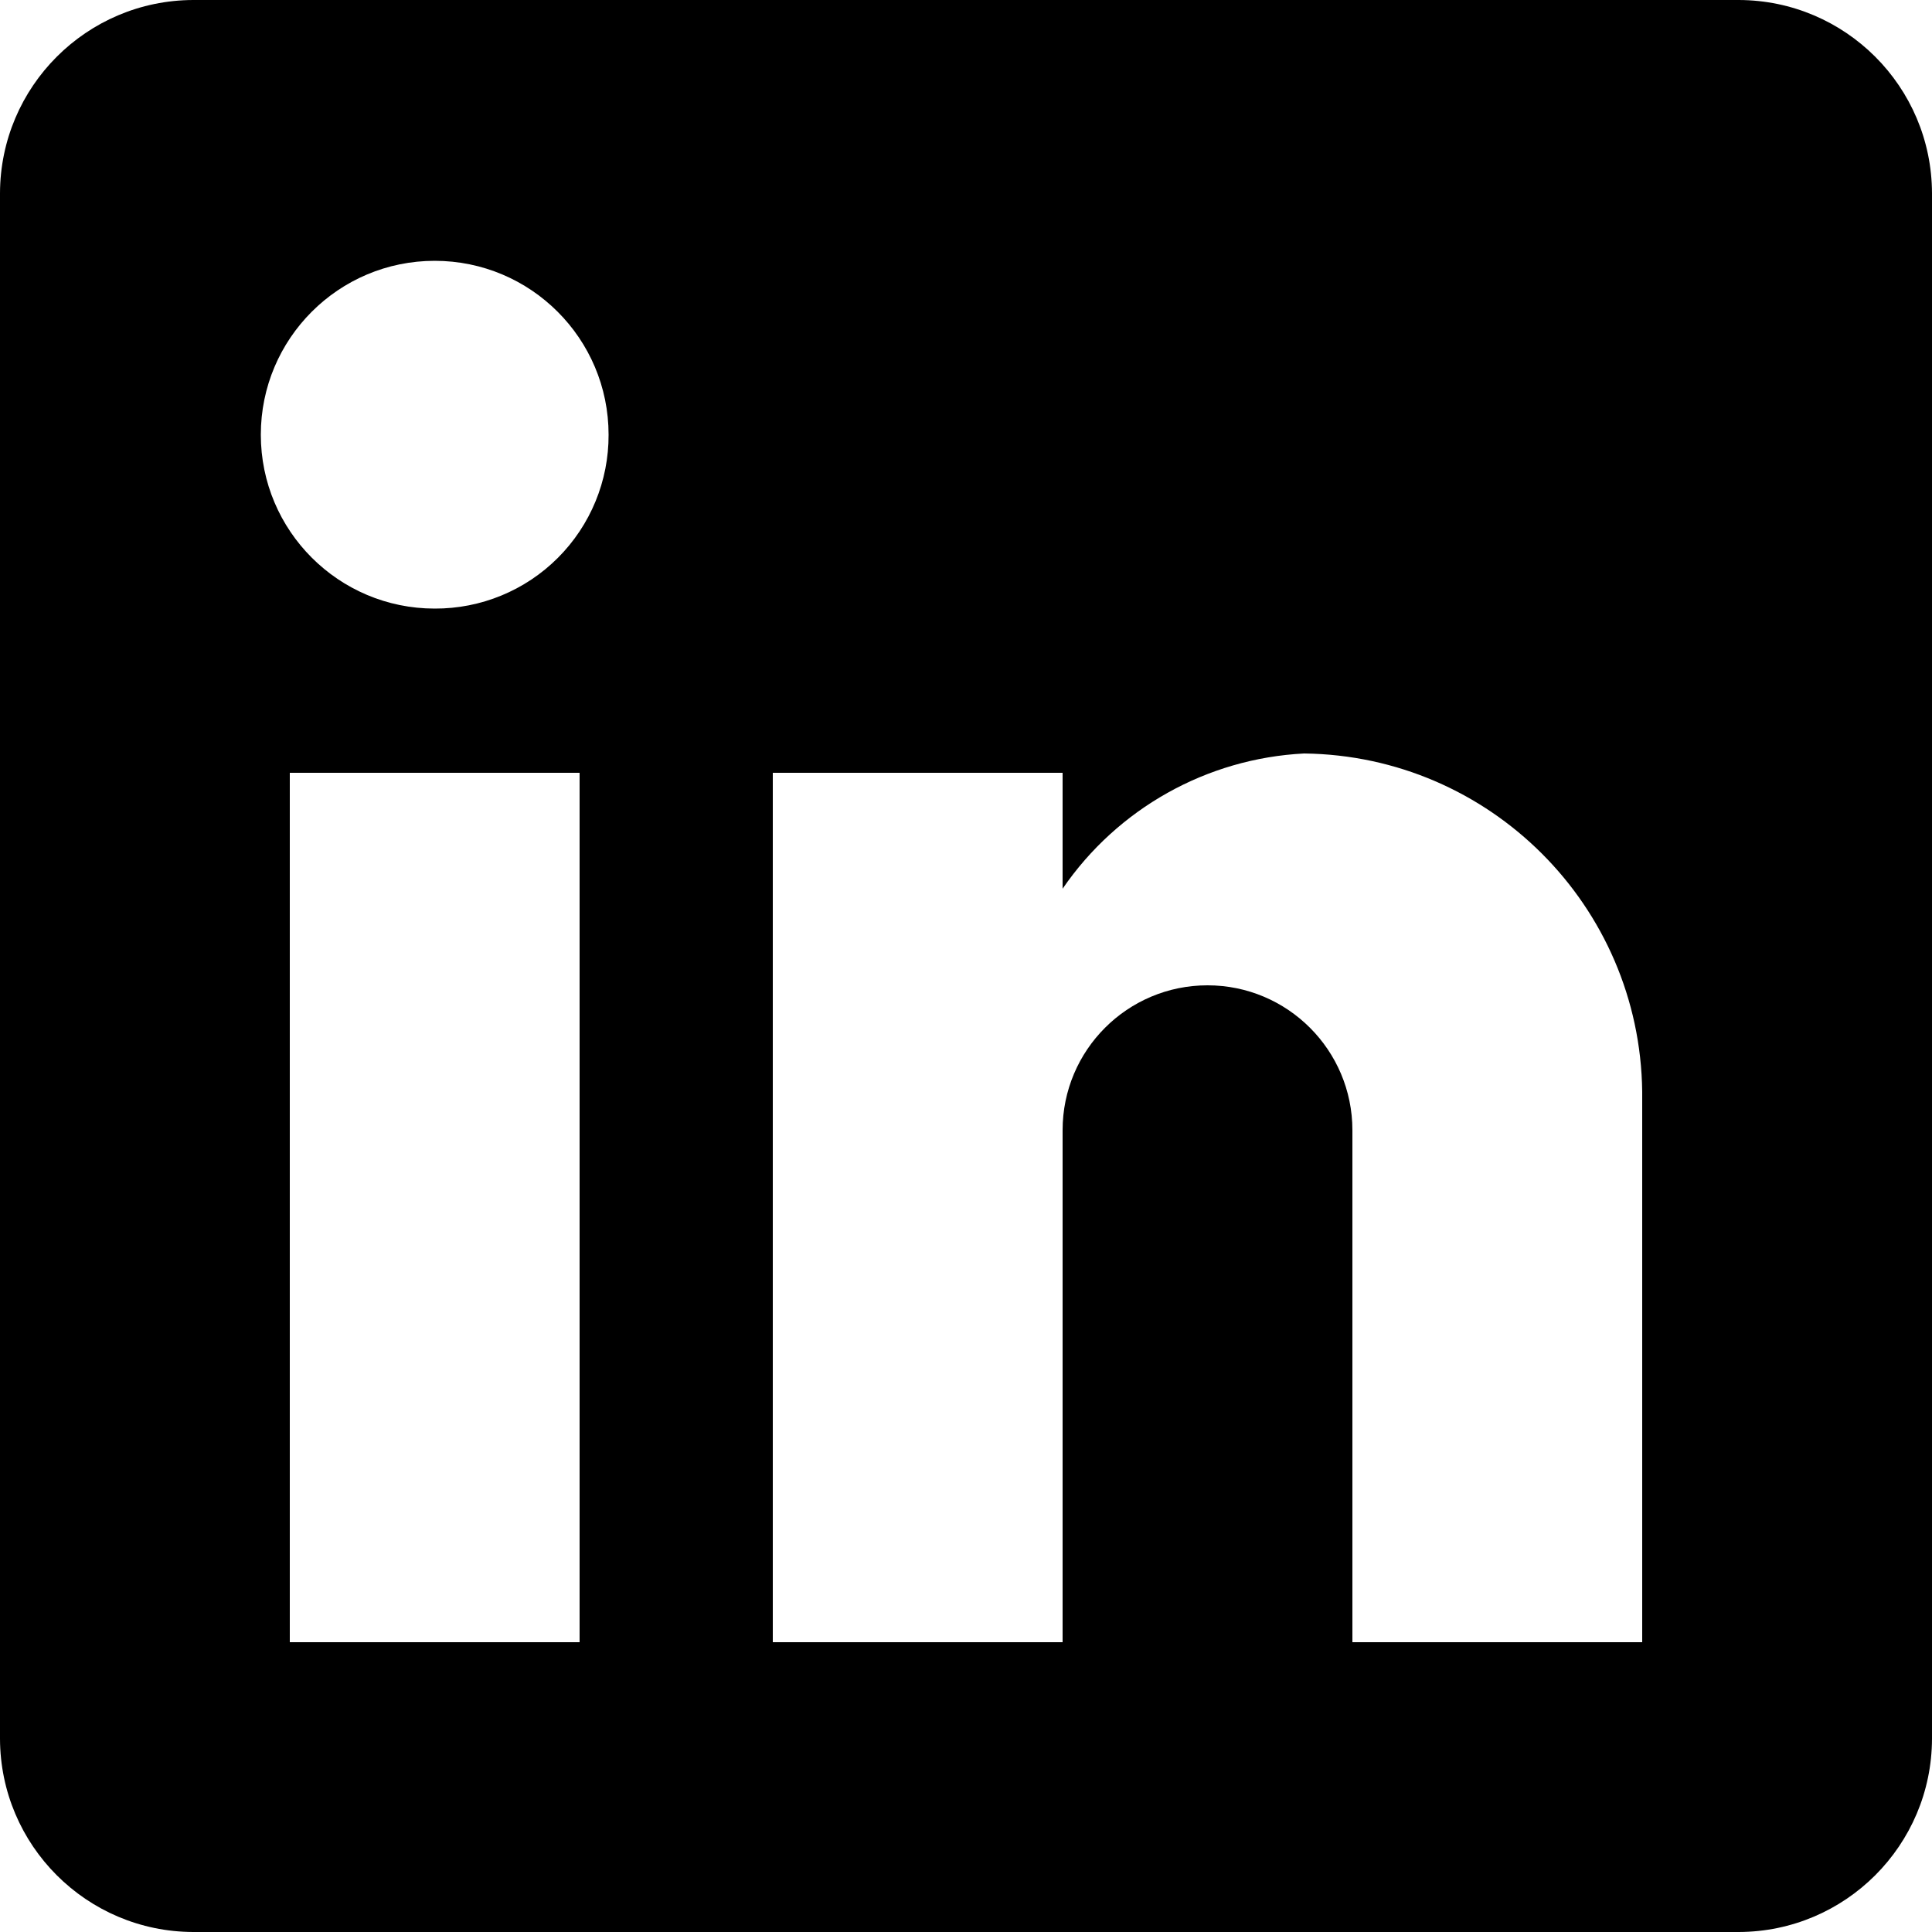
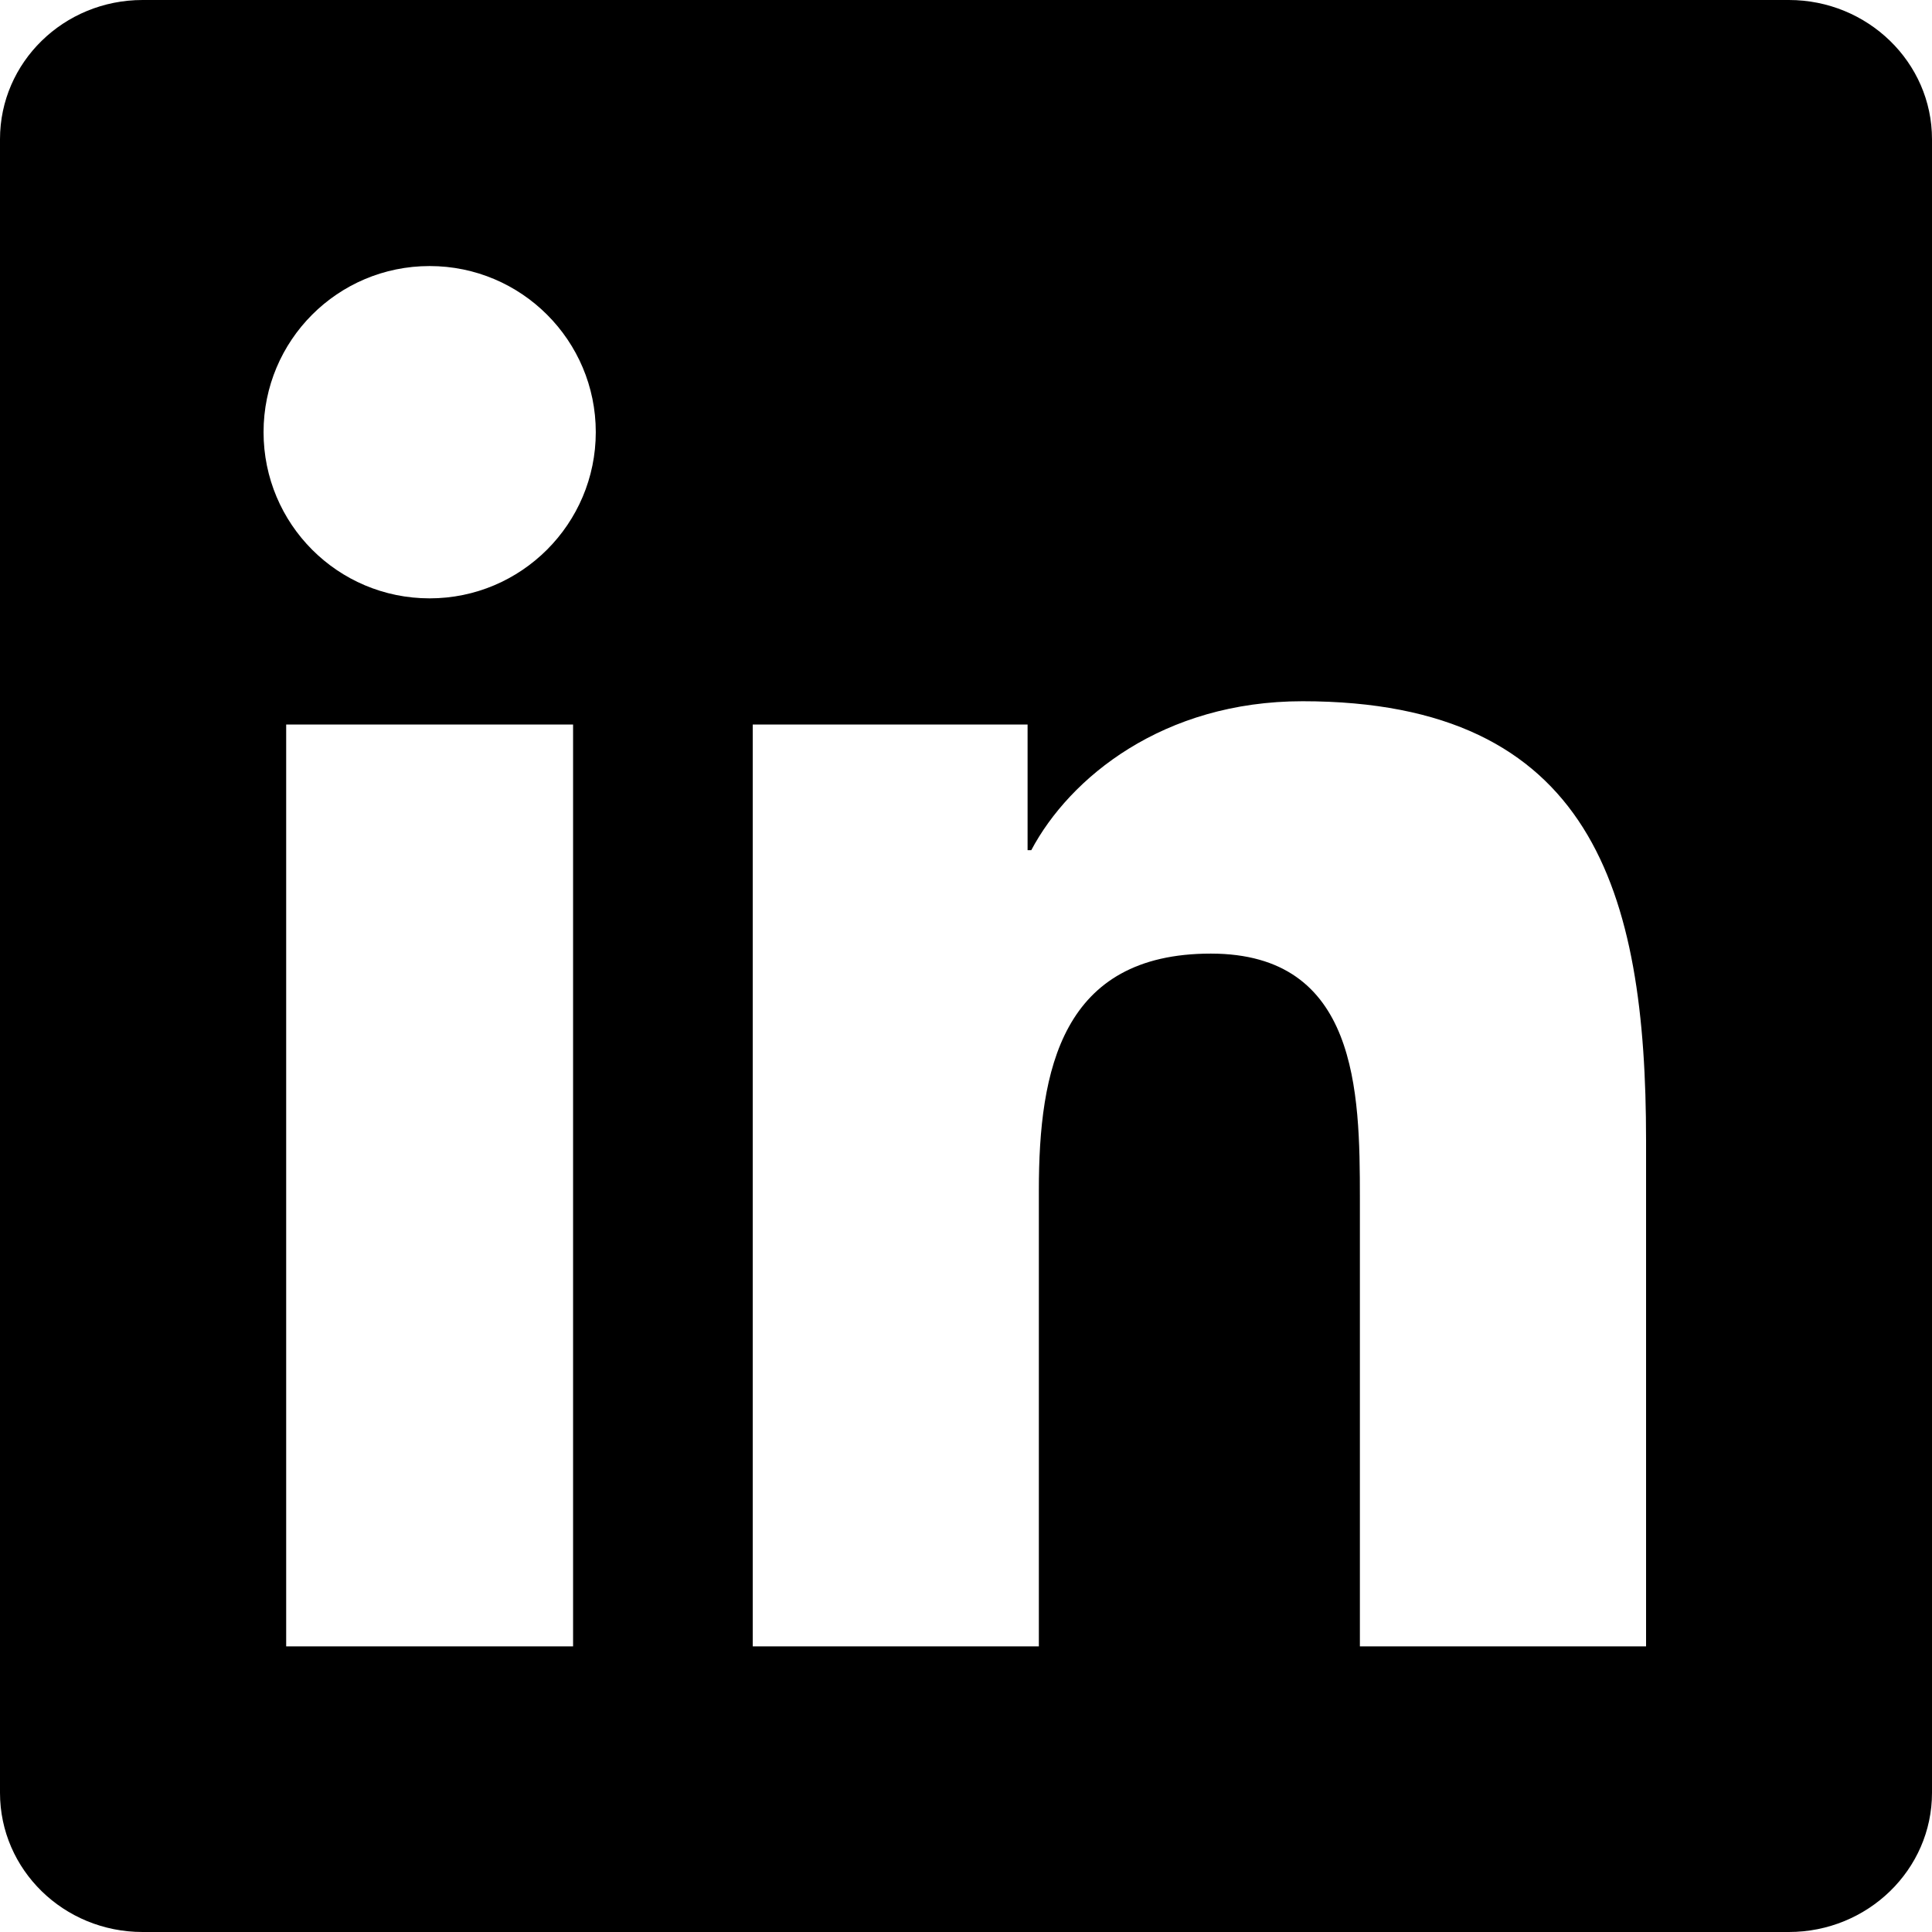
- <svg xmlns="http://www.w3.org/2000/svg" width="40" height="40" viewBox="0 0 40 40">
-   <path id="Pfad_124" data-name="Pfad 124" d="M36,0H4A4.012,4.012,0,0,0,0,4V36a4.012,4.012,0,0,0,4,4H36a4.012,4.012,0,0,0,4-4V4A4.012,4.012,0,0,0,36,0ZM12,34H6V16h6ZM9,12.6A3.6,3.6,0,1,1,12.6,9,3.585,3.585,0,0,1,9,12.6ZM34,34H28V23.4a3,3,0,1,0-6,0V34H16V16h6v2.4a6.46,6.46,0,0,1,5-2.8,7.086,7.086,0,0,1,7,7Z" />
+ <svg xmlns="http://www.w3.org/2000/svg" role="img" viewBox="0 0 24 24">
+   <path d="M20.447 20.452h-3.554v-5.569c0-1.328-.027-3.037-1.852-3.037-1.853 0-2.136 1.445-2.136 2.939v5.667H9.351V9h3.414v1.561h.046c.477-.9 1.637-1.85 3.37-1.85 3.601 0 4.267 2.37 4.267 5.455v6.286zM5.337 7.433c-1.144 0-2.063-.926-2.063-2.065 0-1.138.92-2.063 2.063-2.063 1.14 0 2.064.925 2.064 2.063 0 1.139-.925 2.065-2.064 2.065zm1.782 13.019H3.555V9h3.564v11.452zM22.225 0H1.771C.792 0 0 .774 0 1.729v20.542C0 23.227.792 24 1.771 24h20.451C23.2 24 24 23.227 24 22.271V1.729C24 .774 23.2 0 22.222 0h.003z" />
</svg>
